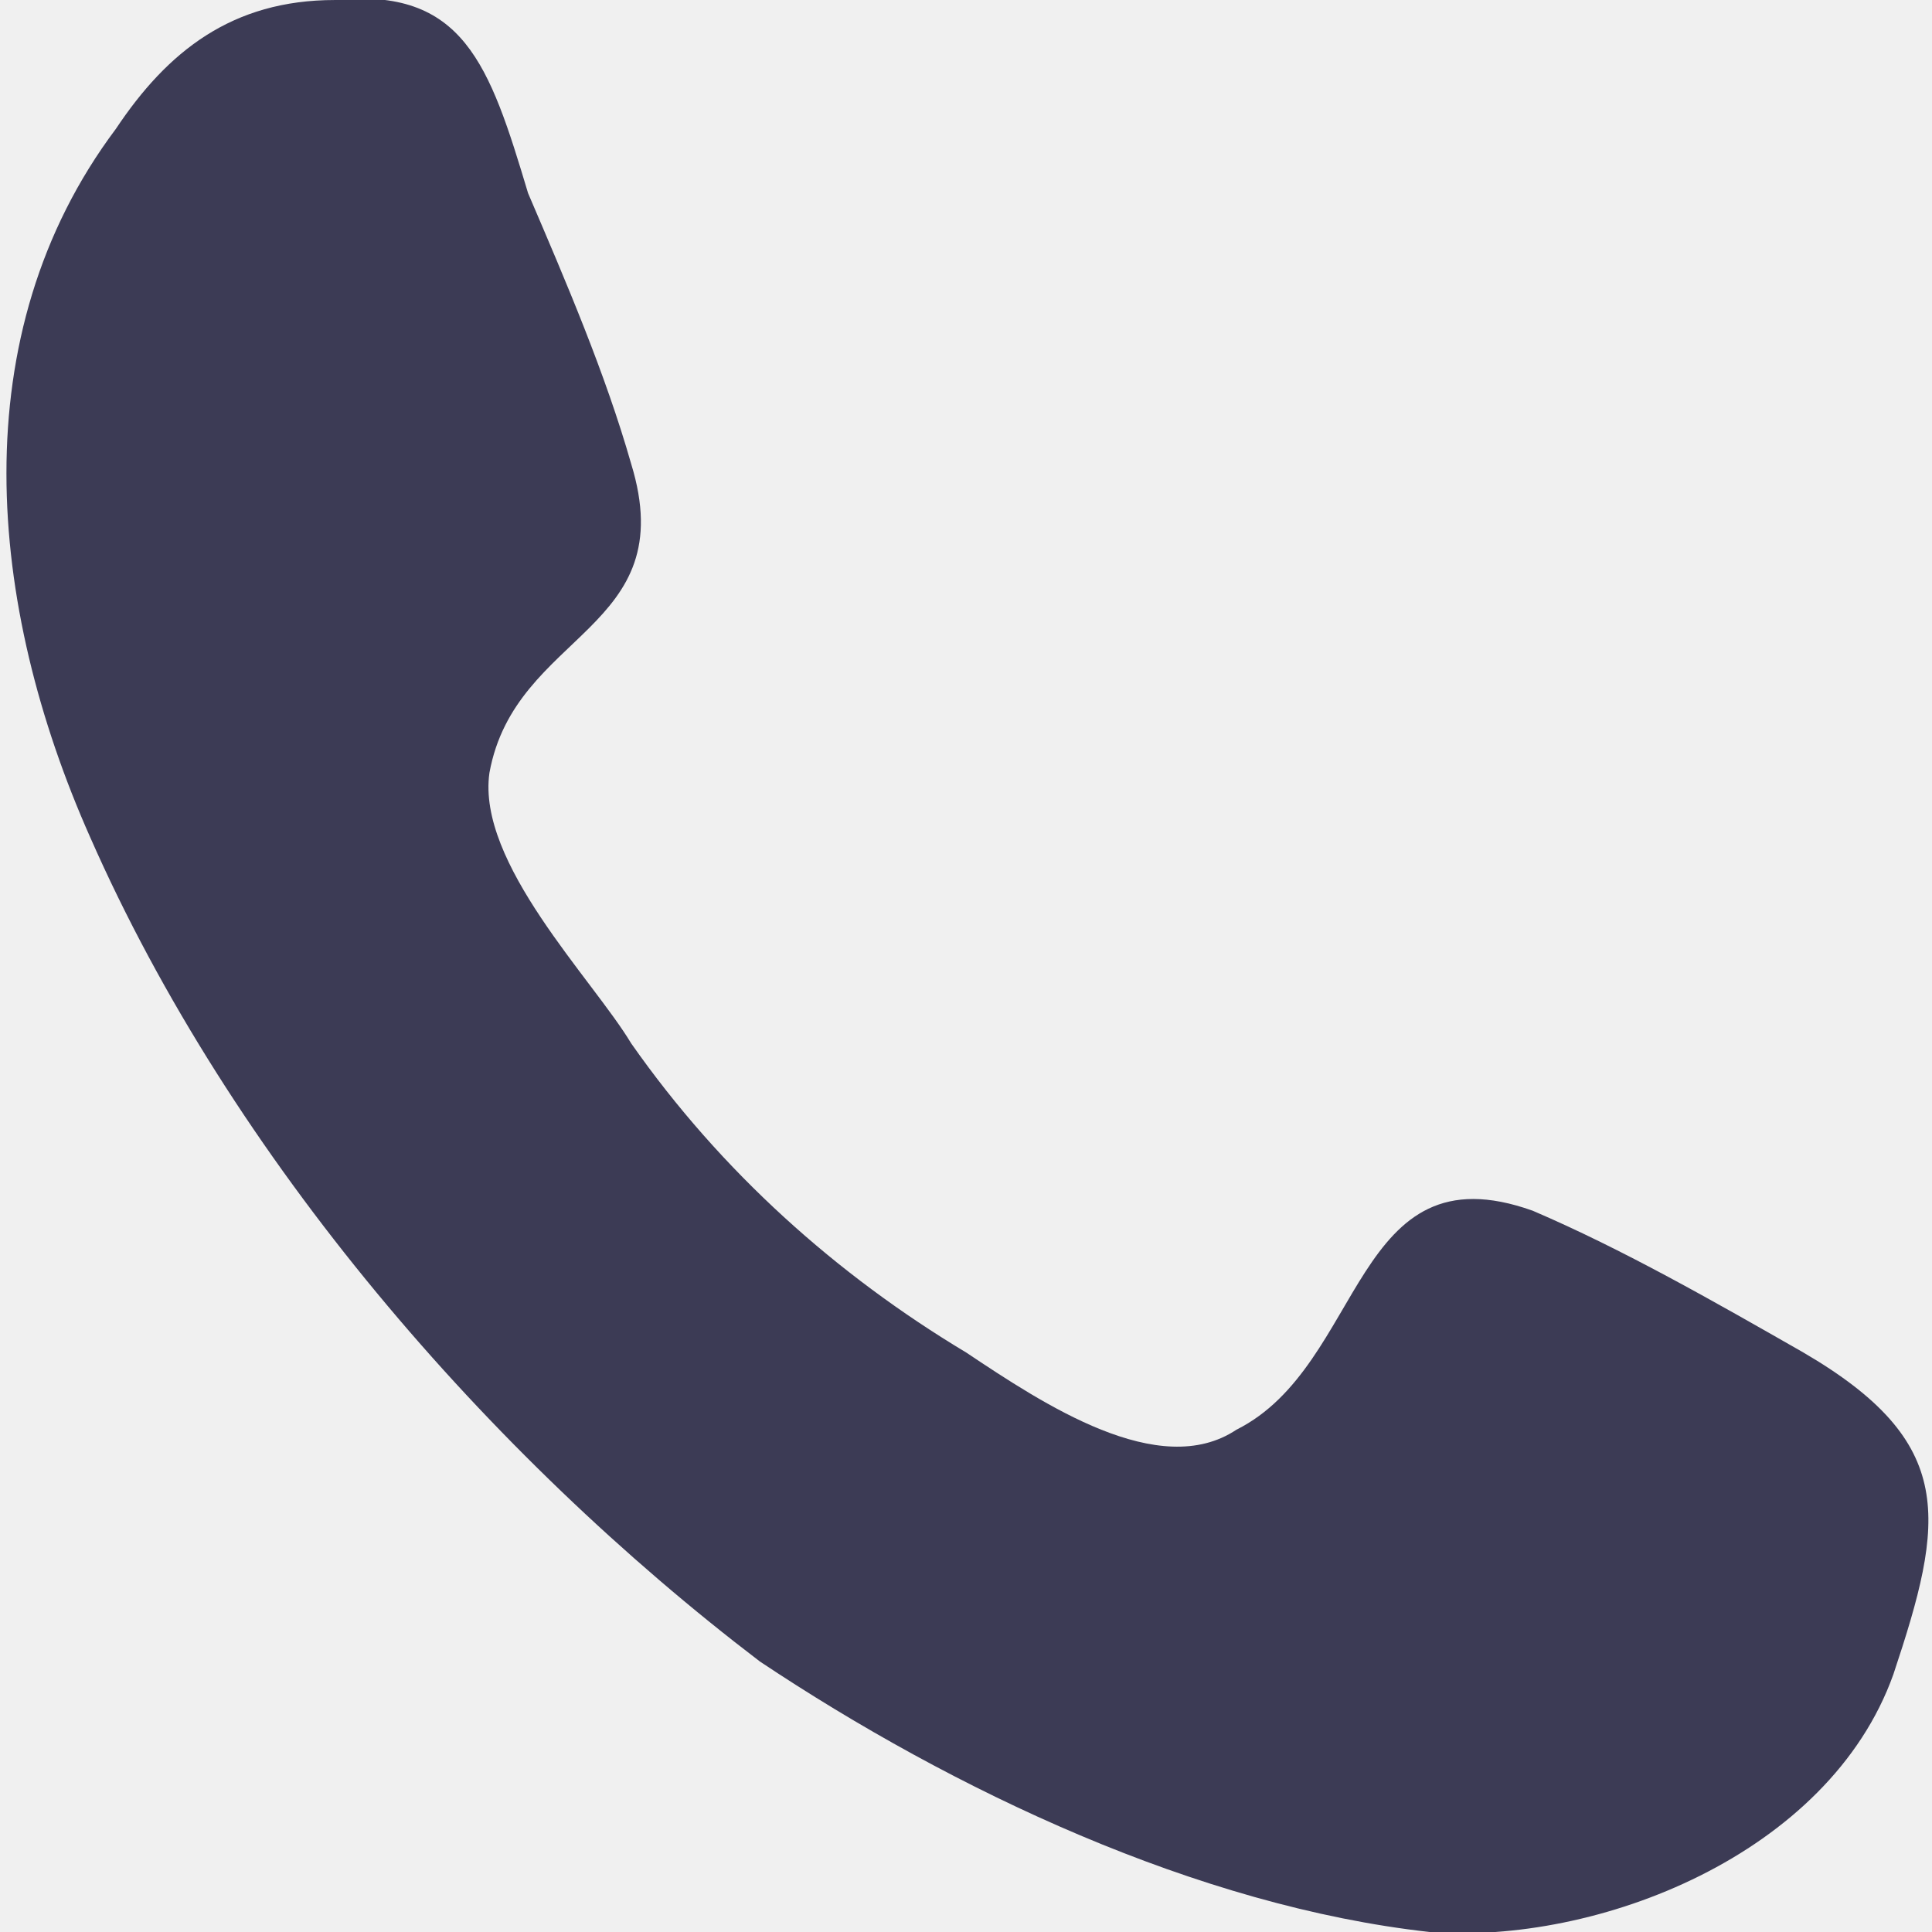
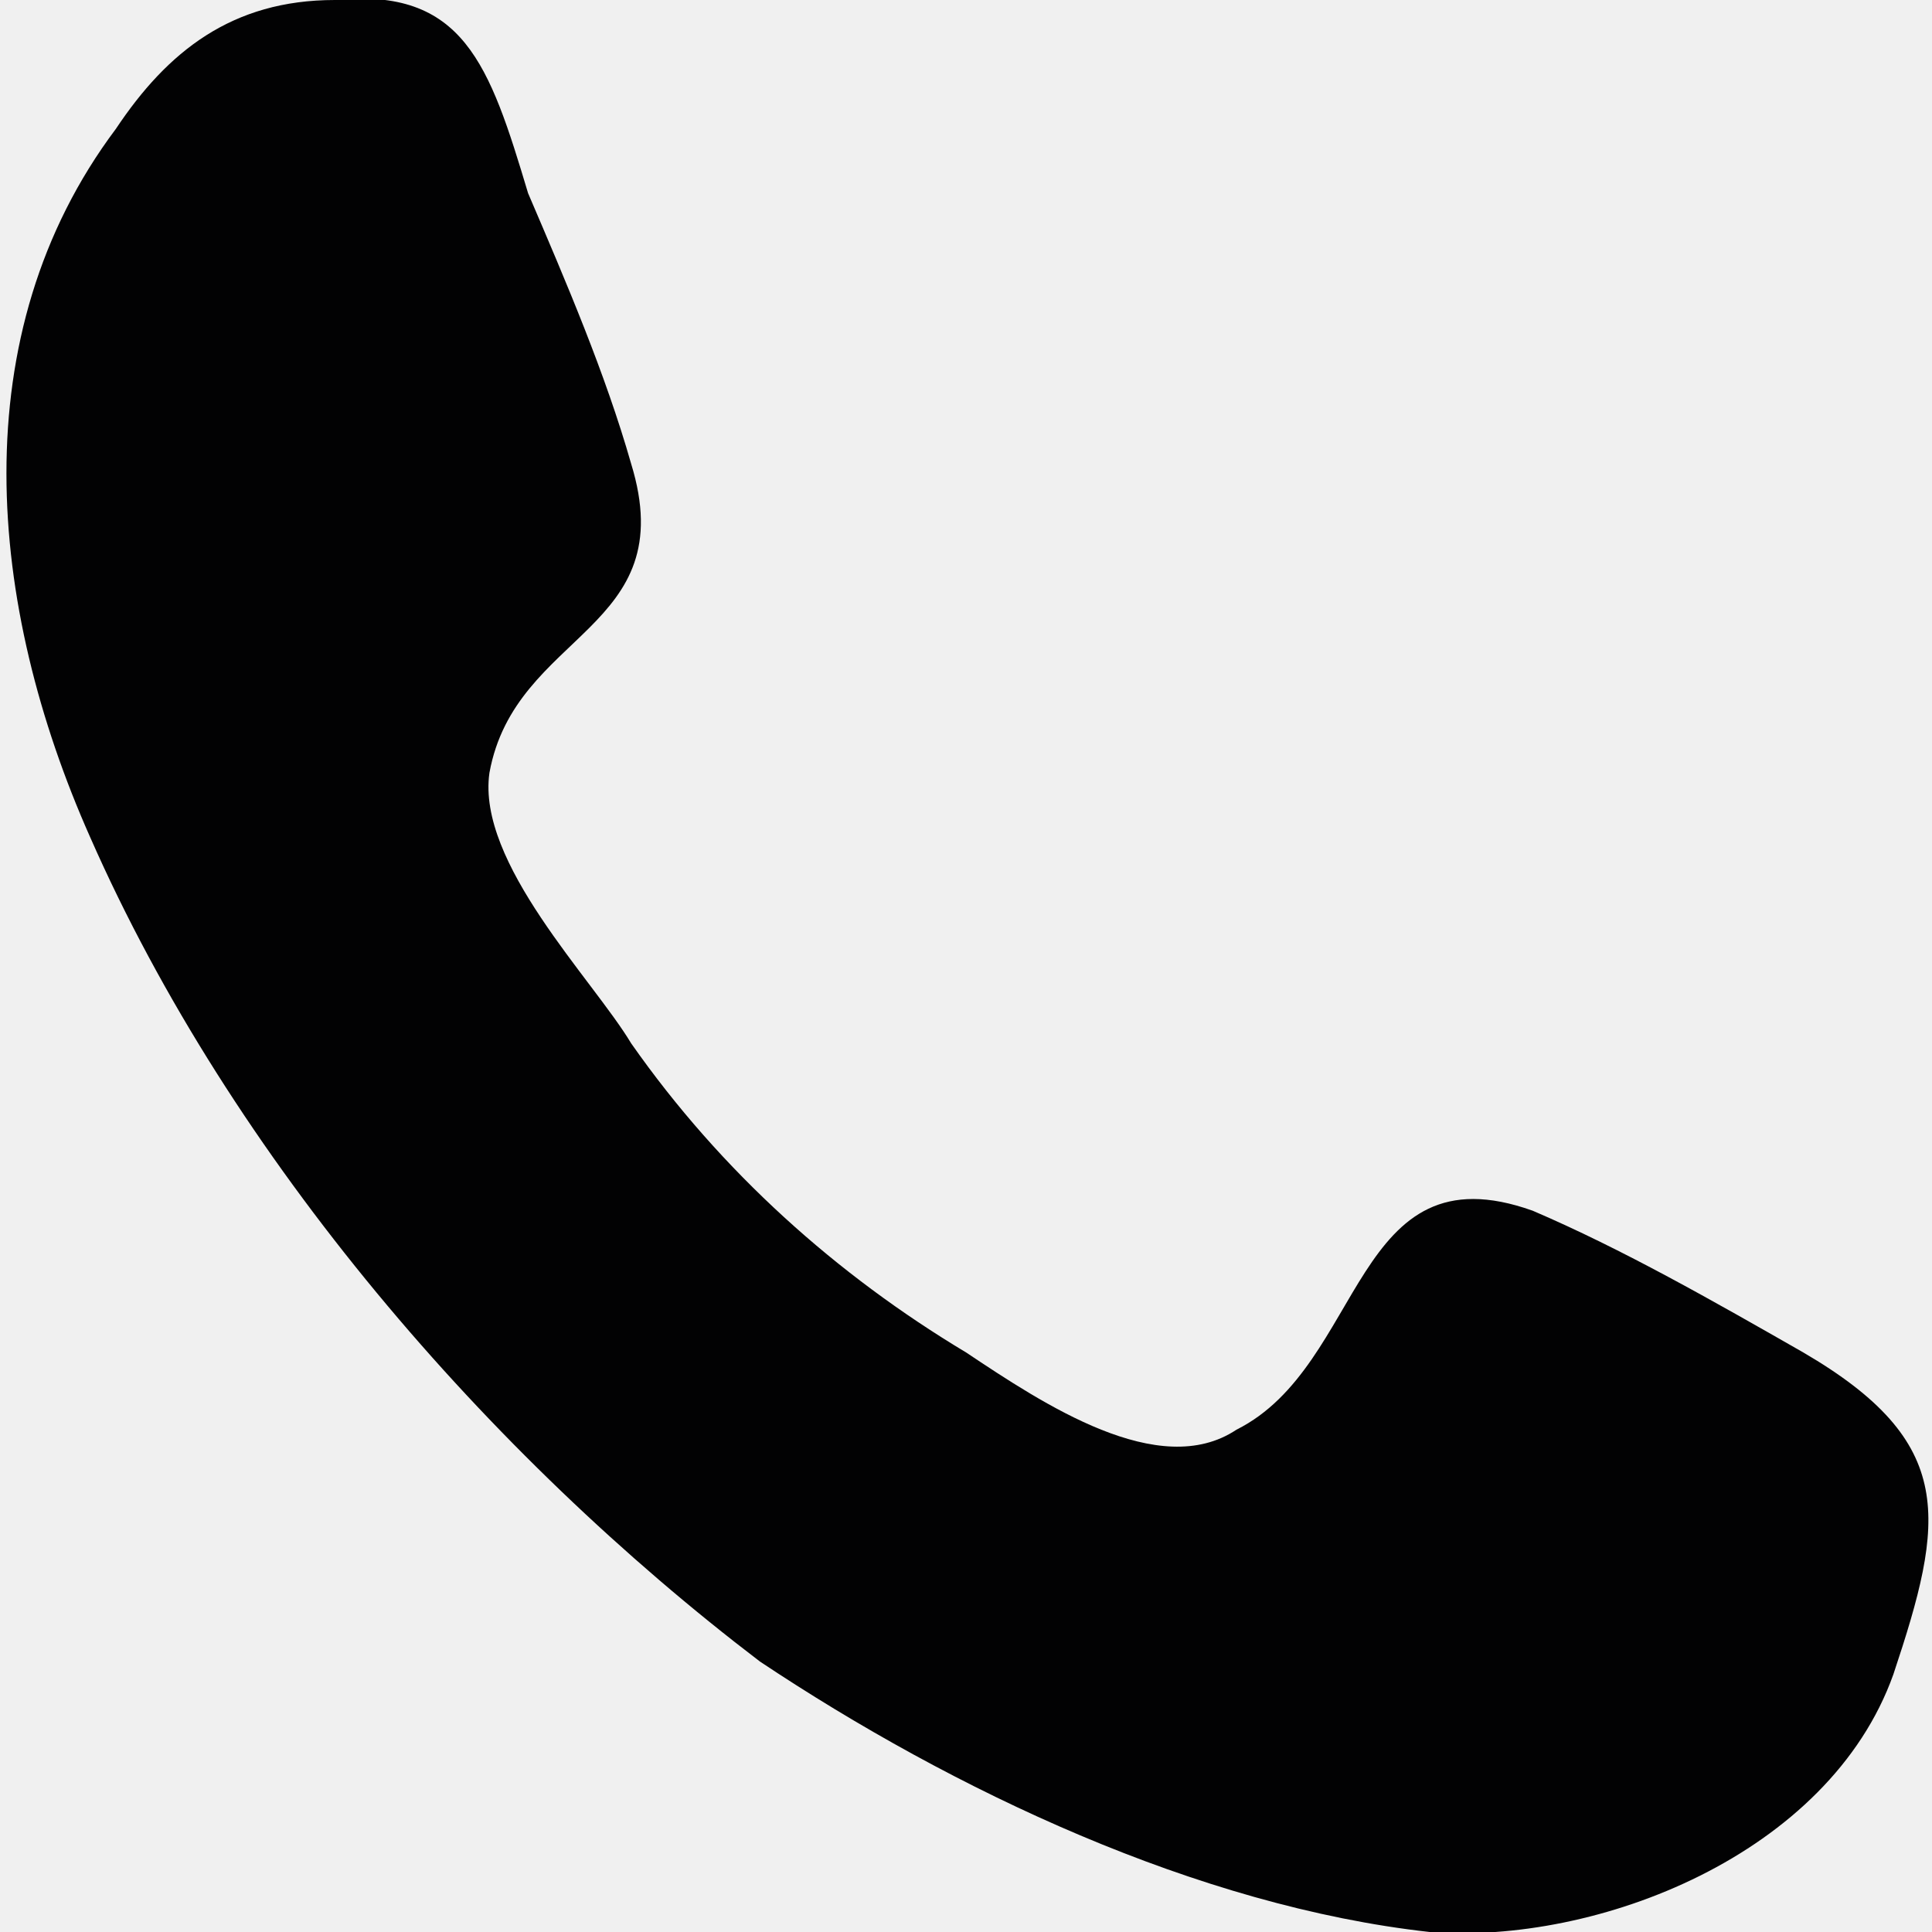
- <svg xmlns="http://www.w3.org/2000/svg" width="15" height="15" viewBox="0 0 15 15" fill="none">
-   <g clip-path="url(#clip0)">
-     <path d="M14.7 13C14.2 14.4 12.4 15.1 11.1 15C9.3 14.8 7.4 13.9 5.9 12.9C3.8 11.3 1.8 9 0.7 6.5C-0.1 4.7 -0.3 2.6 0.9 1C1.3 0.4 1.8 8.40174e-05 2.6 8.40174e-05C3.6 -0.1 3.8 0.5 4.1 1.5C4.4 2.2 4.7 2.9 4.9 3.6C5.3 4.9 4 4.9 3.8 6C3.7 6.7 4.6 7.6 4.9 8.1C5.6 9.1 6.5 9.9 7.5 10.5C8.1 10.9 9 11.5 9.6 11.1C10.6 10.6 10.5 8.9 11.9 9.4C12.6 9.7 13.3 10.1 14 10.5C15.2 11.2 15.1 11.8 14.7 13C14.4 13.9 15 12.1 14.7 13Z" fill="#3C3B55" />
-   </g>
-   <defs>
-     <clipPath id="clip0">
-       <rect width="15" height="15" fill="white" />
-     </clipPath>
-   </defs>
+ <svg xmlns="http://www.w3.org/2000/svg" version="1.1" id="Слой_1" x="0px" y="0px" viewBox="0 0 15 15" style="enable-background:new 0 0 15 15;" xml:space="preserve" width="15" height="15" fill="#3c3b55">
+   <style type="text/css">
+ 	.st0{fill:#020203;}
+ </style>
+   <path id="call_1_" class="st0" d="M14.7,13c-0.5,1.4-2.3,2.1-3.6,2c-1.8-0.2-3.7-1.1-5.2-2.1C3.8,11.3,1.8,9,0.7,6.5  c-0.8-1.8-1-3.9,0.2-5.5C1.3,0.4,1.8,0,2.6,0c1-0.1,1.2,0.5,1.5,1.5c0.3,0.7,0.6,1.4,0.8,2.1C5.3,4.9,4,4.9,3.8,6  C3.7,6.7,4.6,7.6,4.9,8.1c0.7,1,1.6,1.8,2.6,2.4c0.6,0.4,1.5,1,2.1,0.6c1-0.5,0.9-2.2,2.3-1.7c0.7,0.3,1.4,0.7,2.1,1.1  C15.2,11.2,15.1,11.8,14.7,13C14.4,13.9,15,12.1,14.7,13z" />
</svg>
